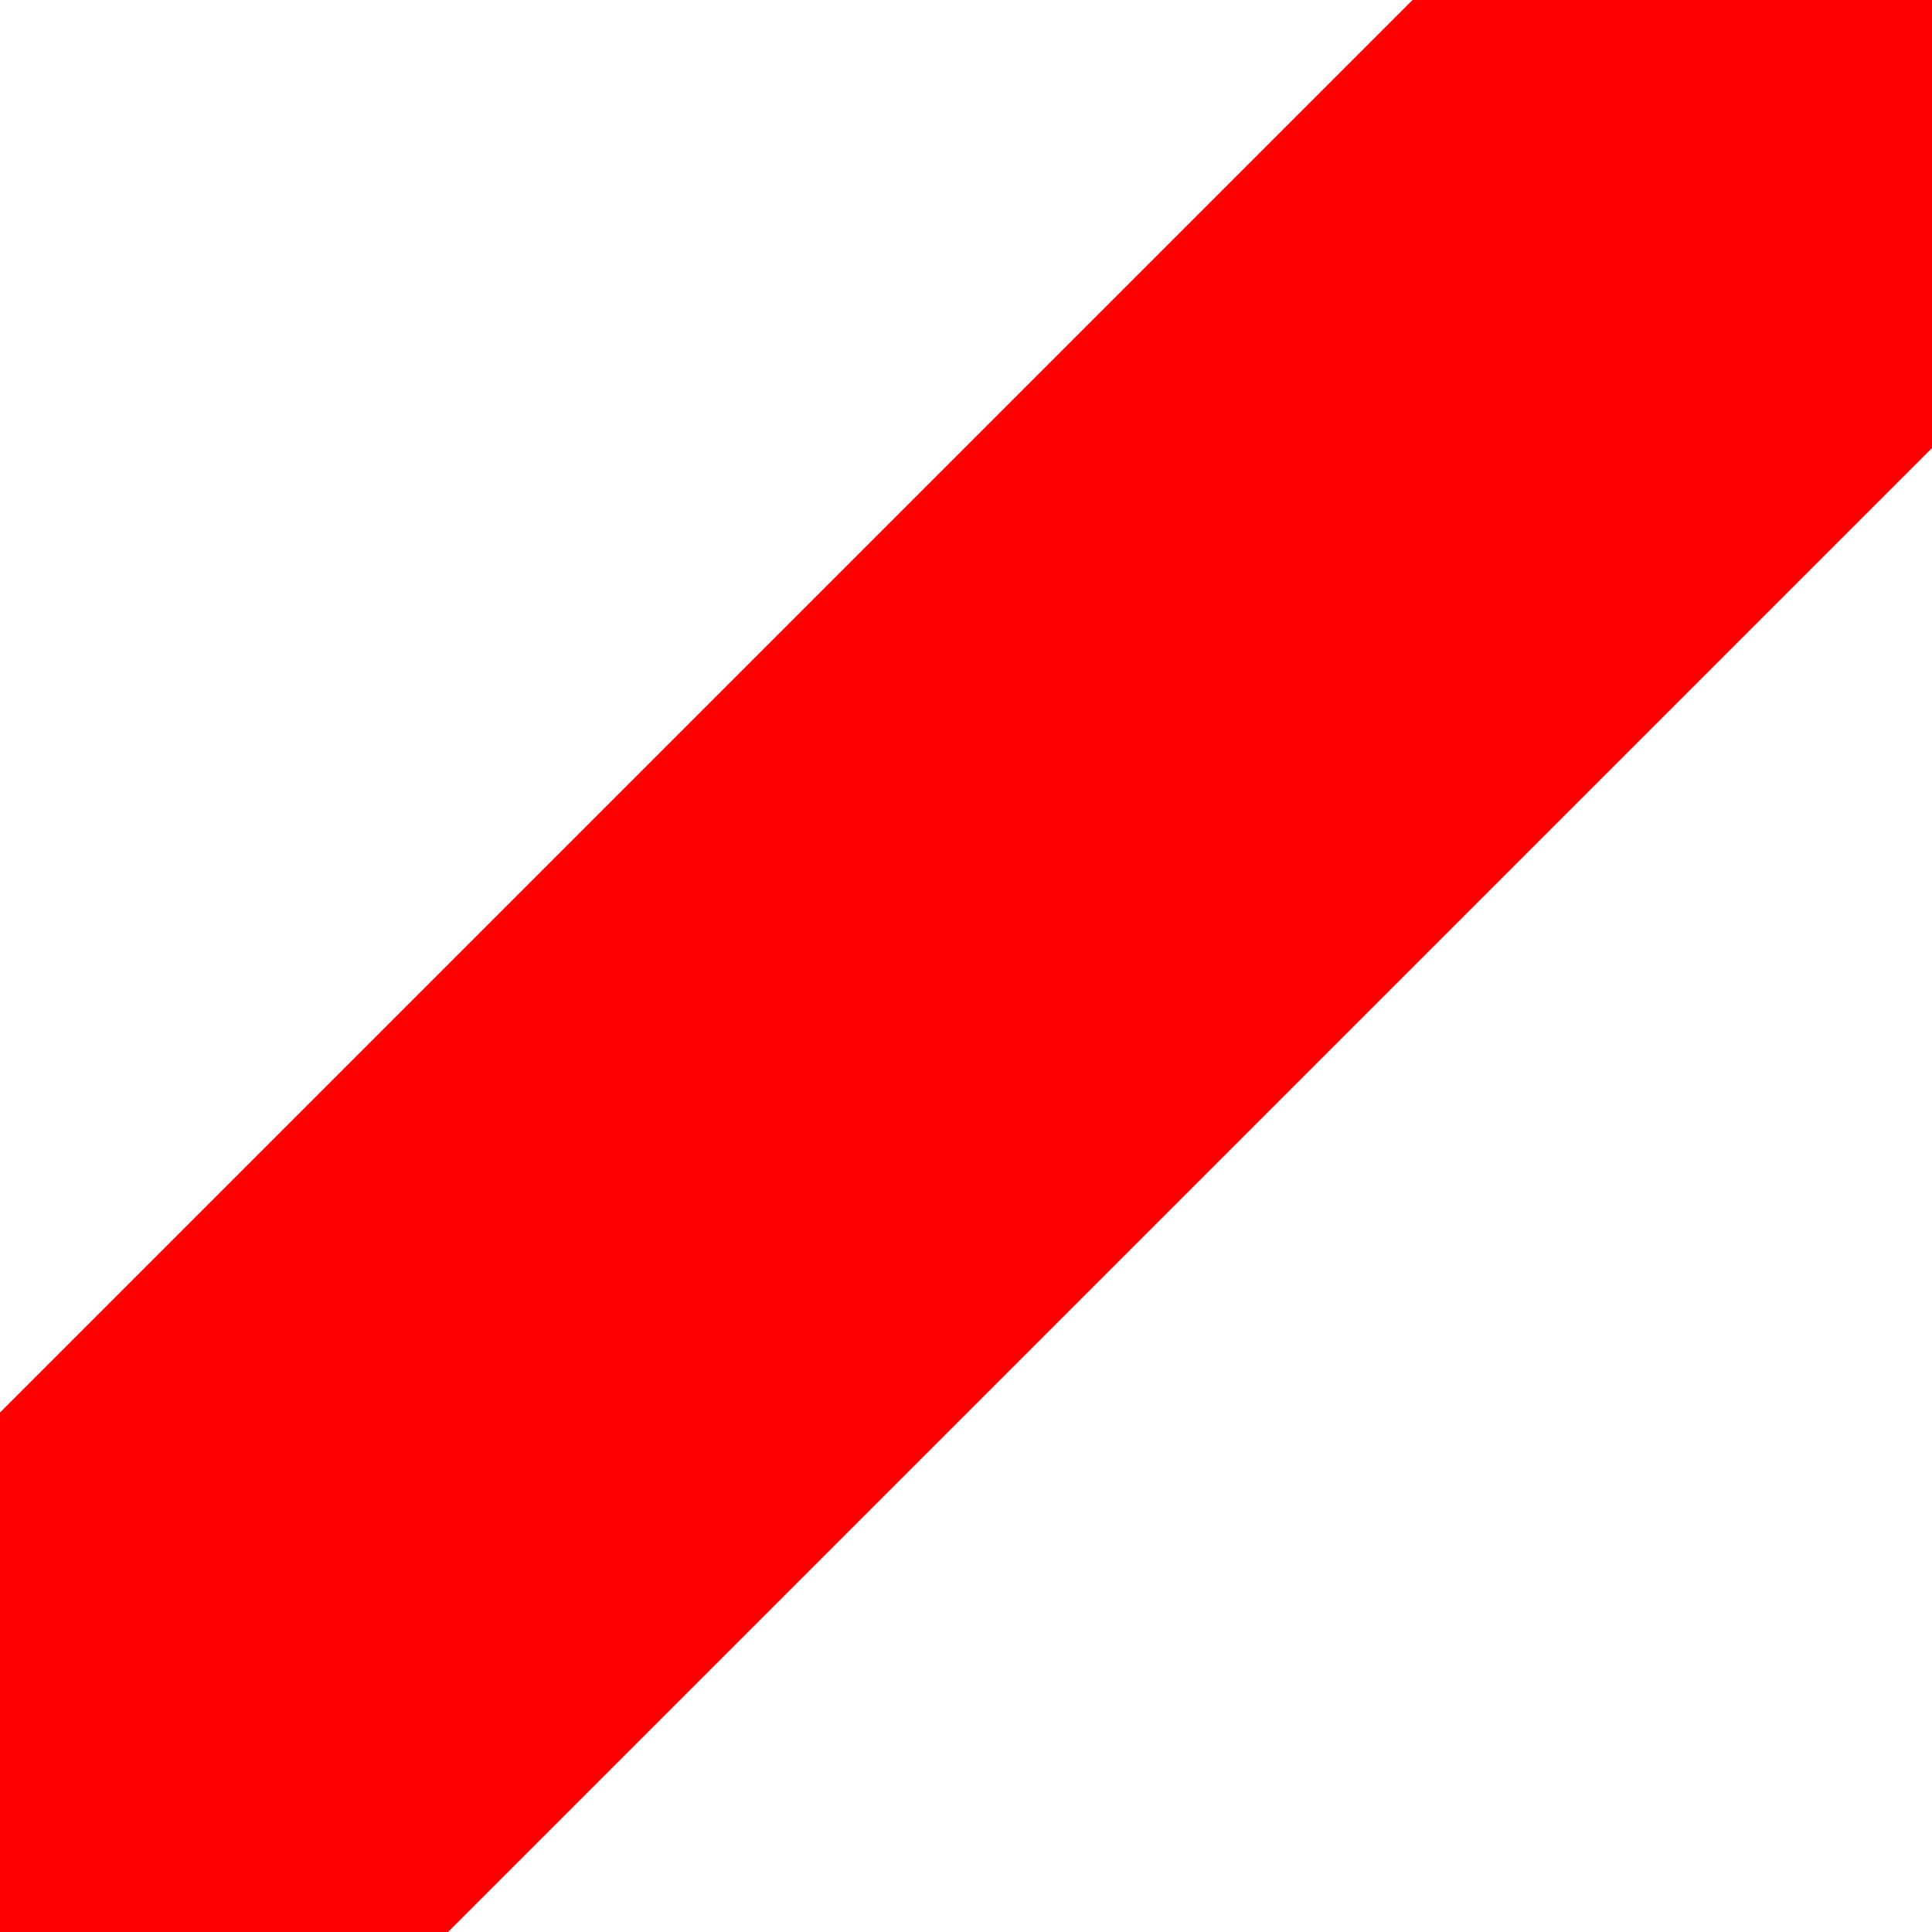
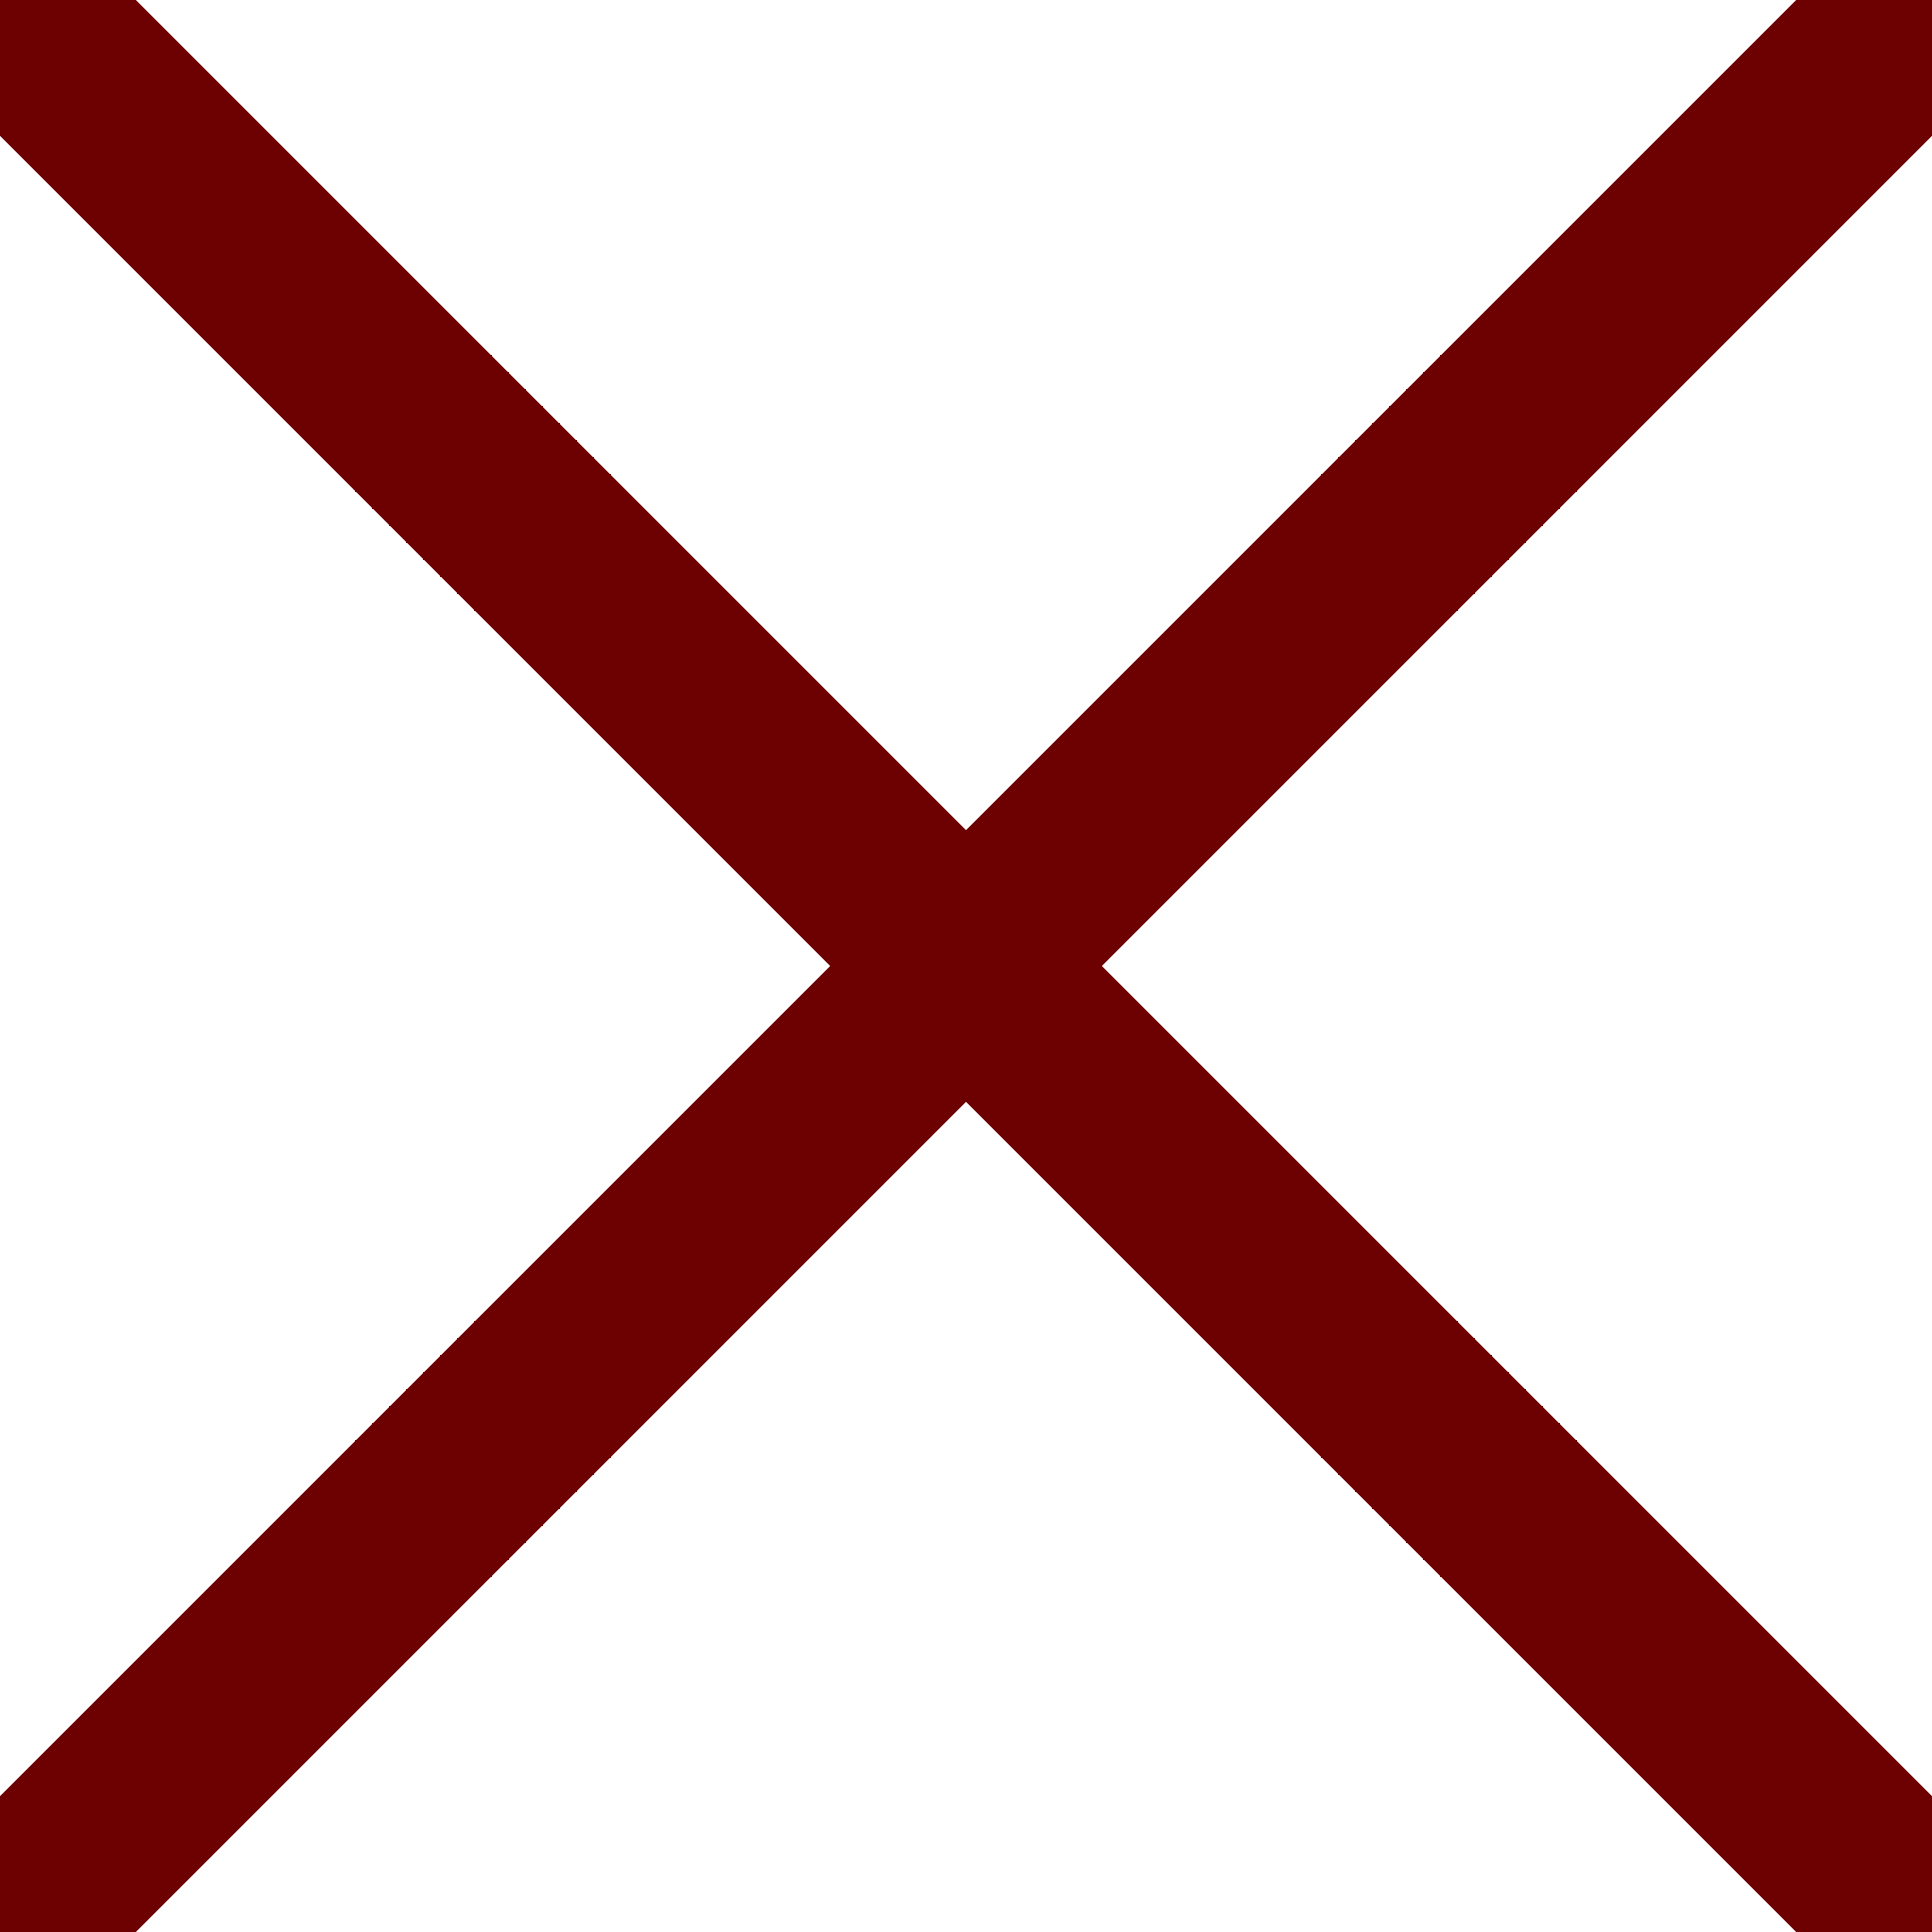
- <svg xmlns="http://www.w3.org/2000/svg" version="1.1" width="24" height="24" viewBox="0 0 24 24" id="svg2">
+ <svg xmlns="http://www.w3.org/2000/svg" xmlns:xlink="http://www.w3.org/1999/xlink" version="1.1" width="24" height="24" viewBox="0 0 24 24" id="svg2">
  <defs id="defs8" />
  <rect style="color:#000000;display:inline;overflow:visible;visibility:visible;opacity:1;fill:#ffffff;fill-opacity:1;fill-rule:nonzero;stroke:none;stroke-width:1;stroke-linecap:round;stroke-linejoin:round;stroke-miterlimit:4;stroke-dasharray:none;stroke-dashoffset:0;stroke-opacity:1;marker:none;enable-background:accumulate" id="rect4141" width="24" height="24" x="0" y="0" />
-   <path style="color:#000000;display:inline;overflow:visible;visibility:visible;opacity:1;fill:#ff0000;fill-opacity:1;fill-rule:nonzero;stroke:none;stroke-width:1;stroke-linecap:round;stroke-linejoin:round;stroke-miterlimit:4;stroke-dasharray:none;stroke-dashoffset:0;stroke-opacity:1;marker:none;enable-background:accumulate" d="M 17.547 0 L 0 17.547 L 0 24 L 5.566 24 L 24 5.566 L 24 0 L 17.547 0 z " id="rect4145" />
+   <use x="0" y="0" xlink:href="#path3616" id="use3707" transform="matrix(-1,0,0,1,24,0)" width="32" height="32" />
+   <path style="color:#000000;font-style:normal;font-variant:normal;font-weight:normal;font-stretch:normal;font-size:medium;line-height:normal;font-family:'Bitstream Vera Sans';-inkscape-font-specification:'Bitstream Vera Sans';text-indent:0;text-align:start;text-decoration:none;text-decoration-line:none;letter-spacing:normal;word-spacing:normal;text-transform:none;direction:ltr;block-progression:tb;writing-mode:lr-tb;text-anchor:start;display:inline;overflow:visible;visibility:visible;fill:#6d0000;fill-opacity:1;stroke:none;stroke-width:4.5;marker:none;enable-background:accumulate" d="M 0,0 V 1.688 L 22.312,24 H 24 V 22.312 L 1.688,0 Z" id="path3616" />
</svg>
